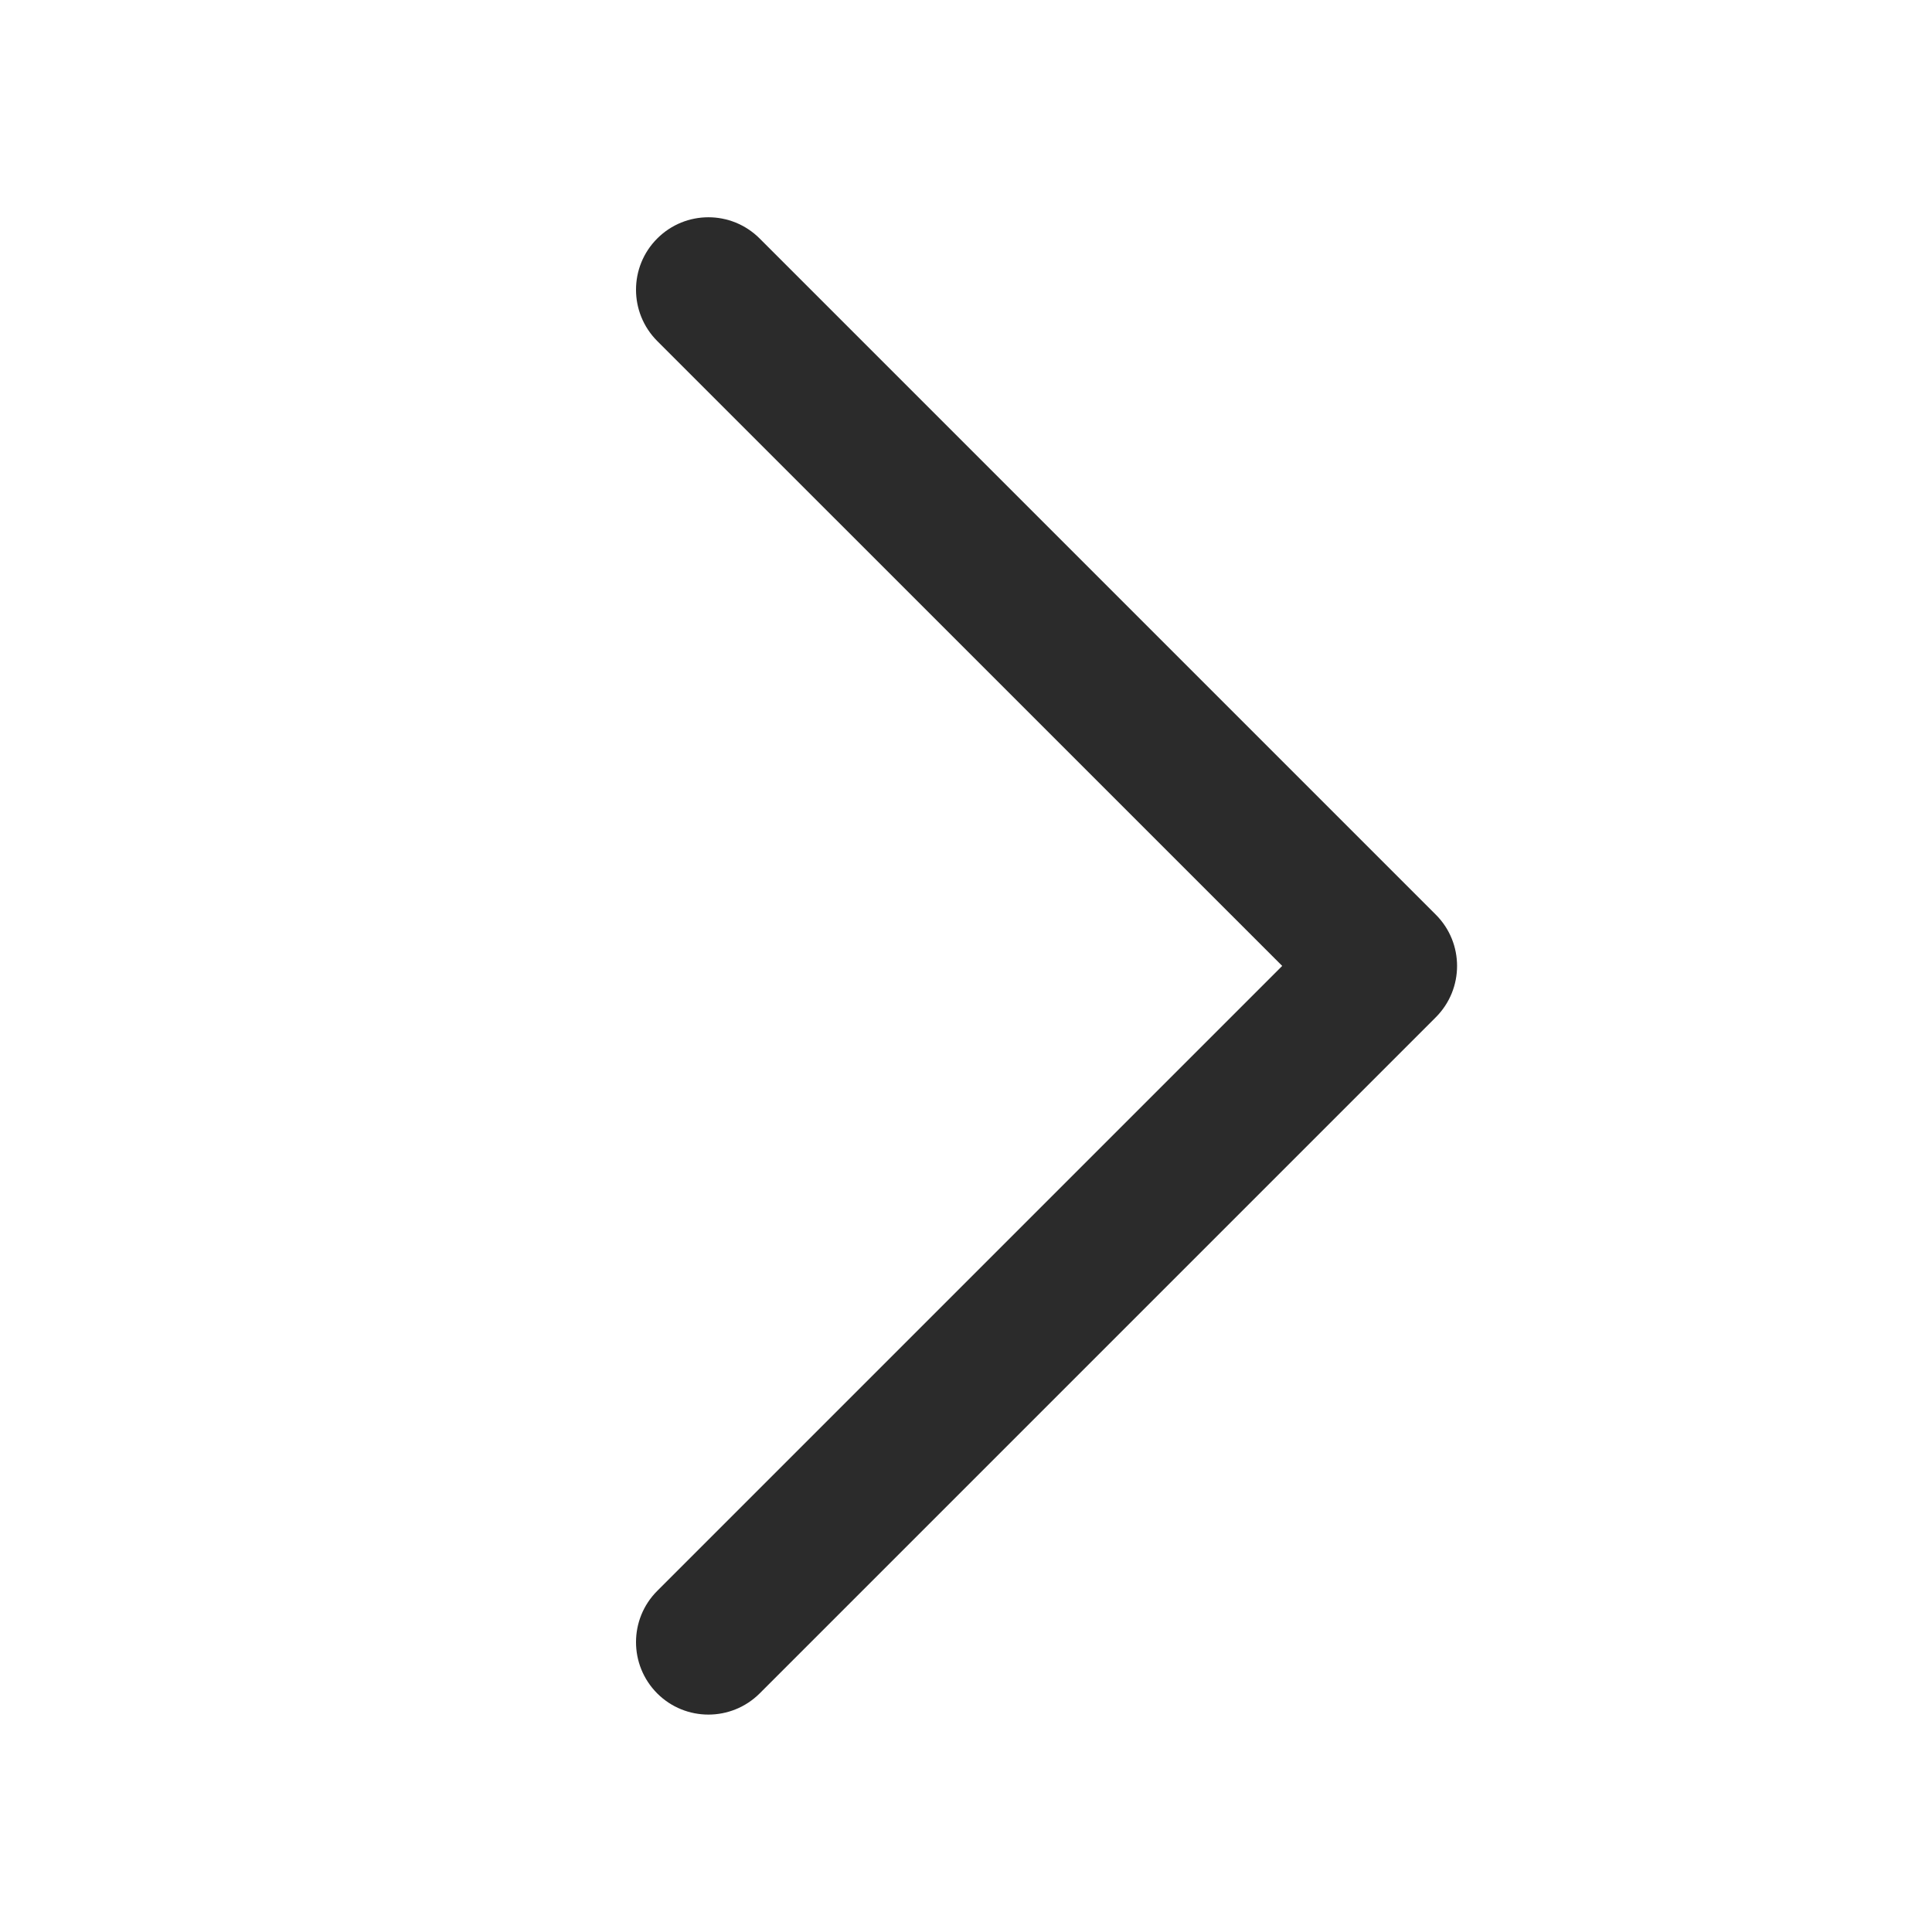
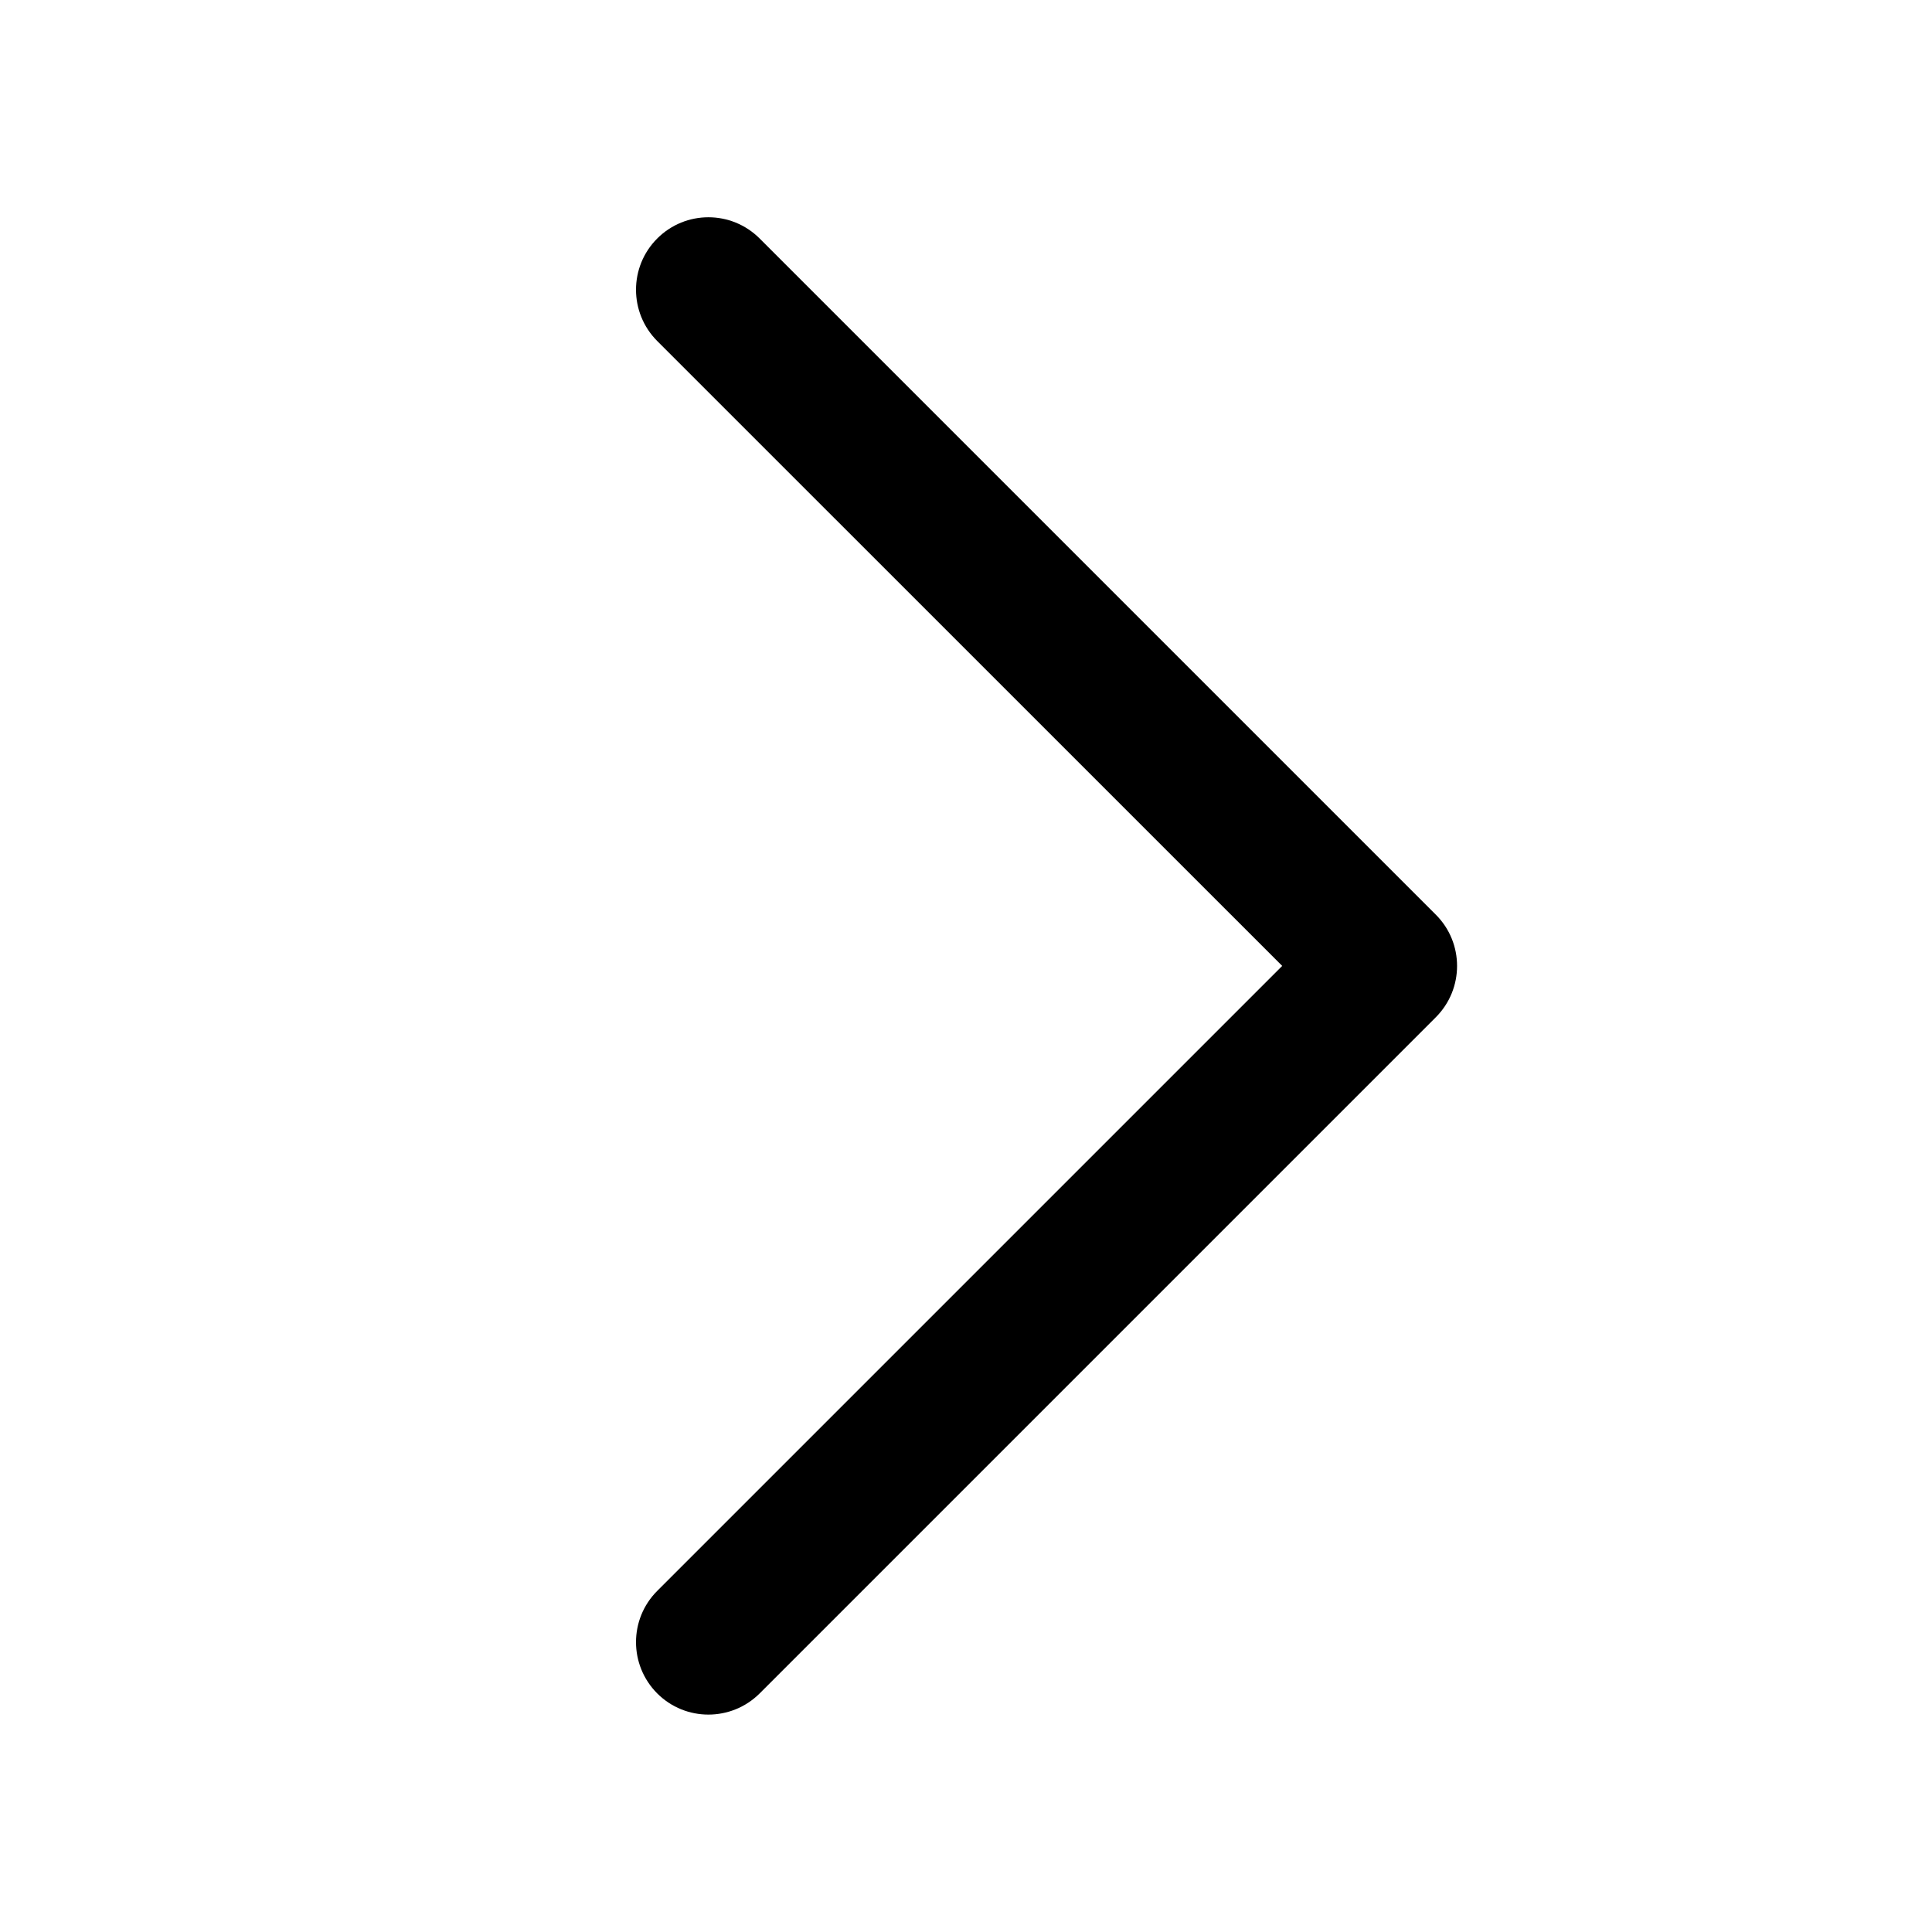
- <svg xmlns="http://www.w3.org/2000/svg" width="24" height="24" viewBox="0 0 24 24" fill="none">
+ <svg xmlns="http://www.w3.org/2000/svg" viewBox="0 0 24 24" fill="none">
  <g id="icon/chevron-right">
-     <path id="Vector 192 (Stroke)" fill-rule="evenodd" clip-rule="evenodd" d="M8.164 2.963C8.515 2.611 9.085 2.611 9.437 2.963L17.837 11.363C18.188 11.714 18.188 12.284 17.837 12.636L9.437 21.036C9.085 21.387 8.515 21.387 8.164 21.036C7.813 20.684 7.813 20.114 8.164 19.763L15.928 11.999L8.164 4.236C7.813 3.884 7.813 3.314 8.164 2.963Z" fill="#2B2B2B" />
+     <path id="Vector 192 (Stroke)" fill-rule="evenodd" clip-rule="evenodd" d="M8.164 2.963C8.515 2.611 9.085 2.611 9.437 2.963L17.837 11.363C18.188 11.714 18.188 12.284 17.837 12.636L9.437 21.036C9.085 21.387 8.515 21.387 8.164 21.036C7.813 20.684 7.813 20.114 8.164 19.763L15.928 11.999L8.164 4.236C7.813 3.884 7.813 3.314 8.164 2.963Z" fill="currentColor" />
  </g>
</svg>
